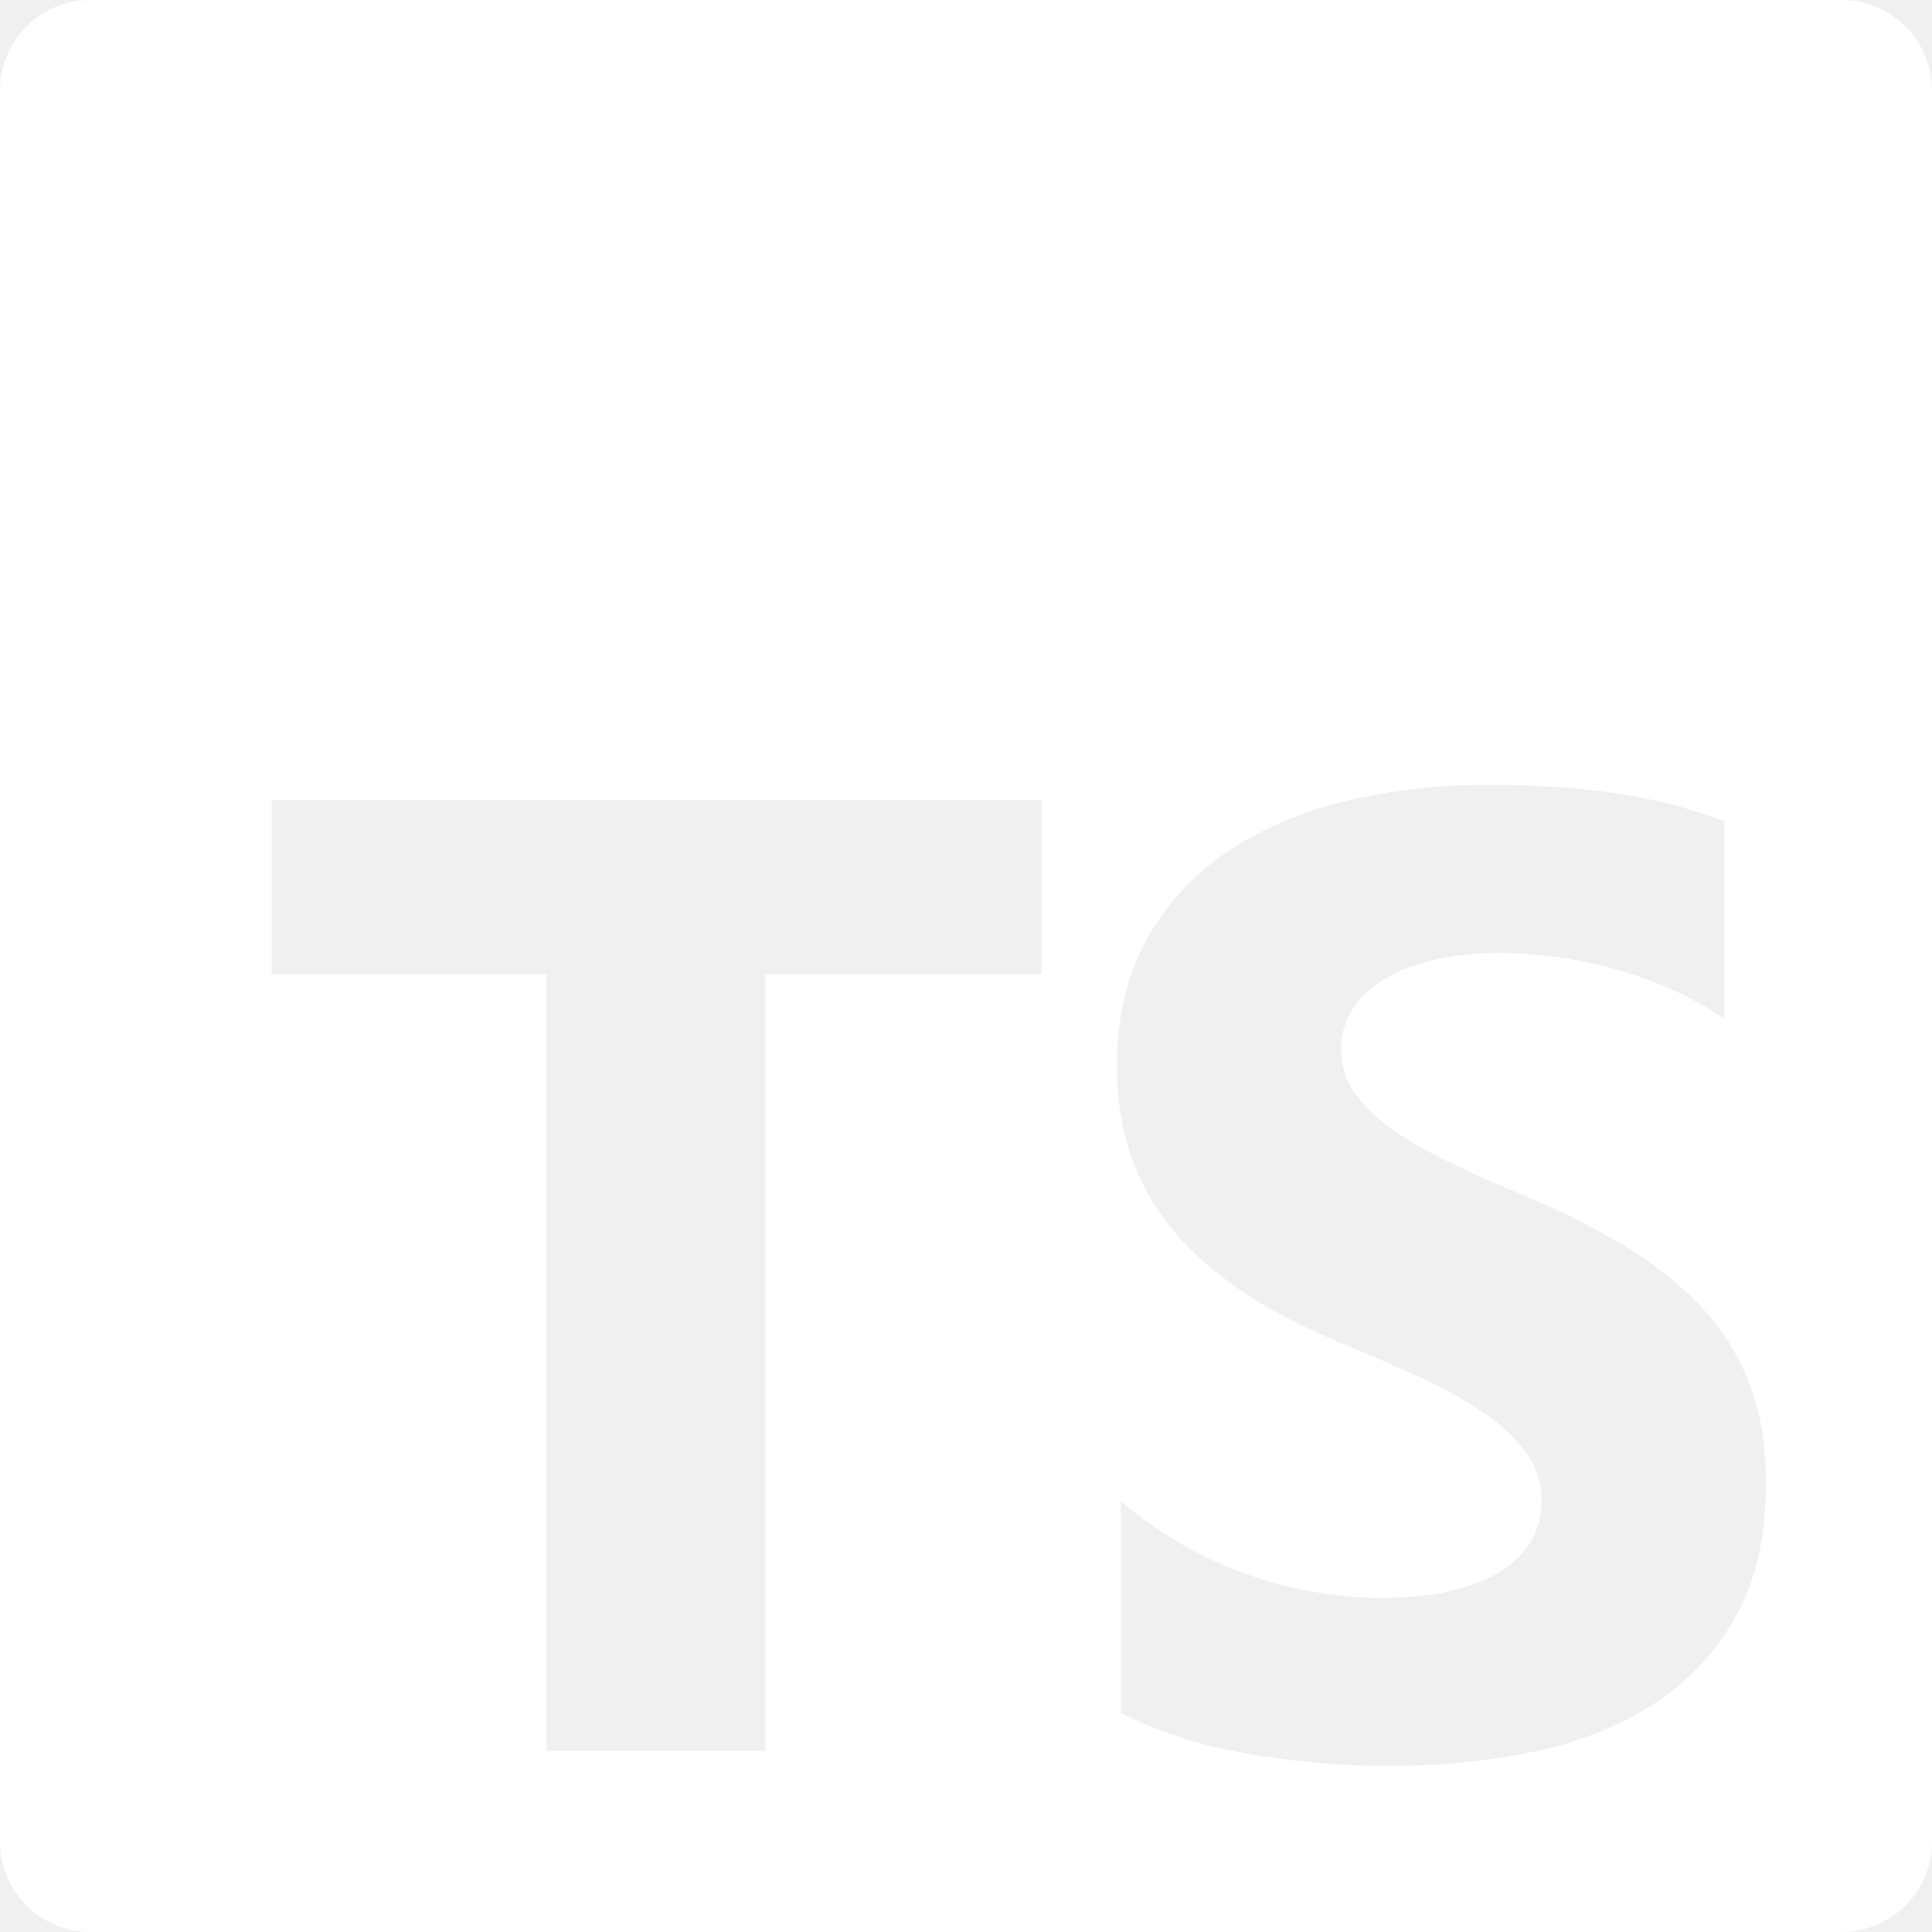
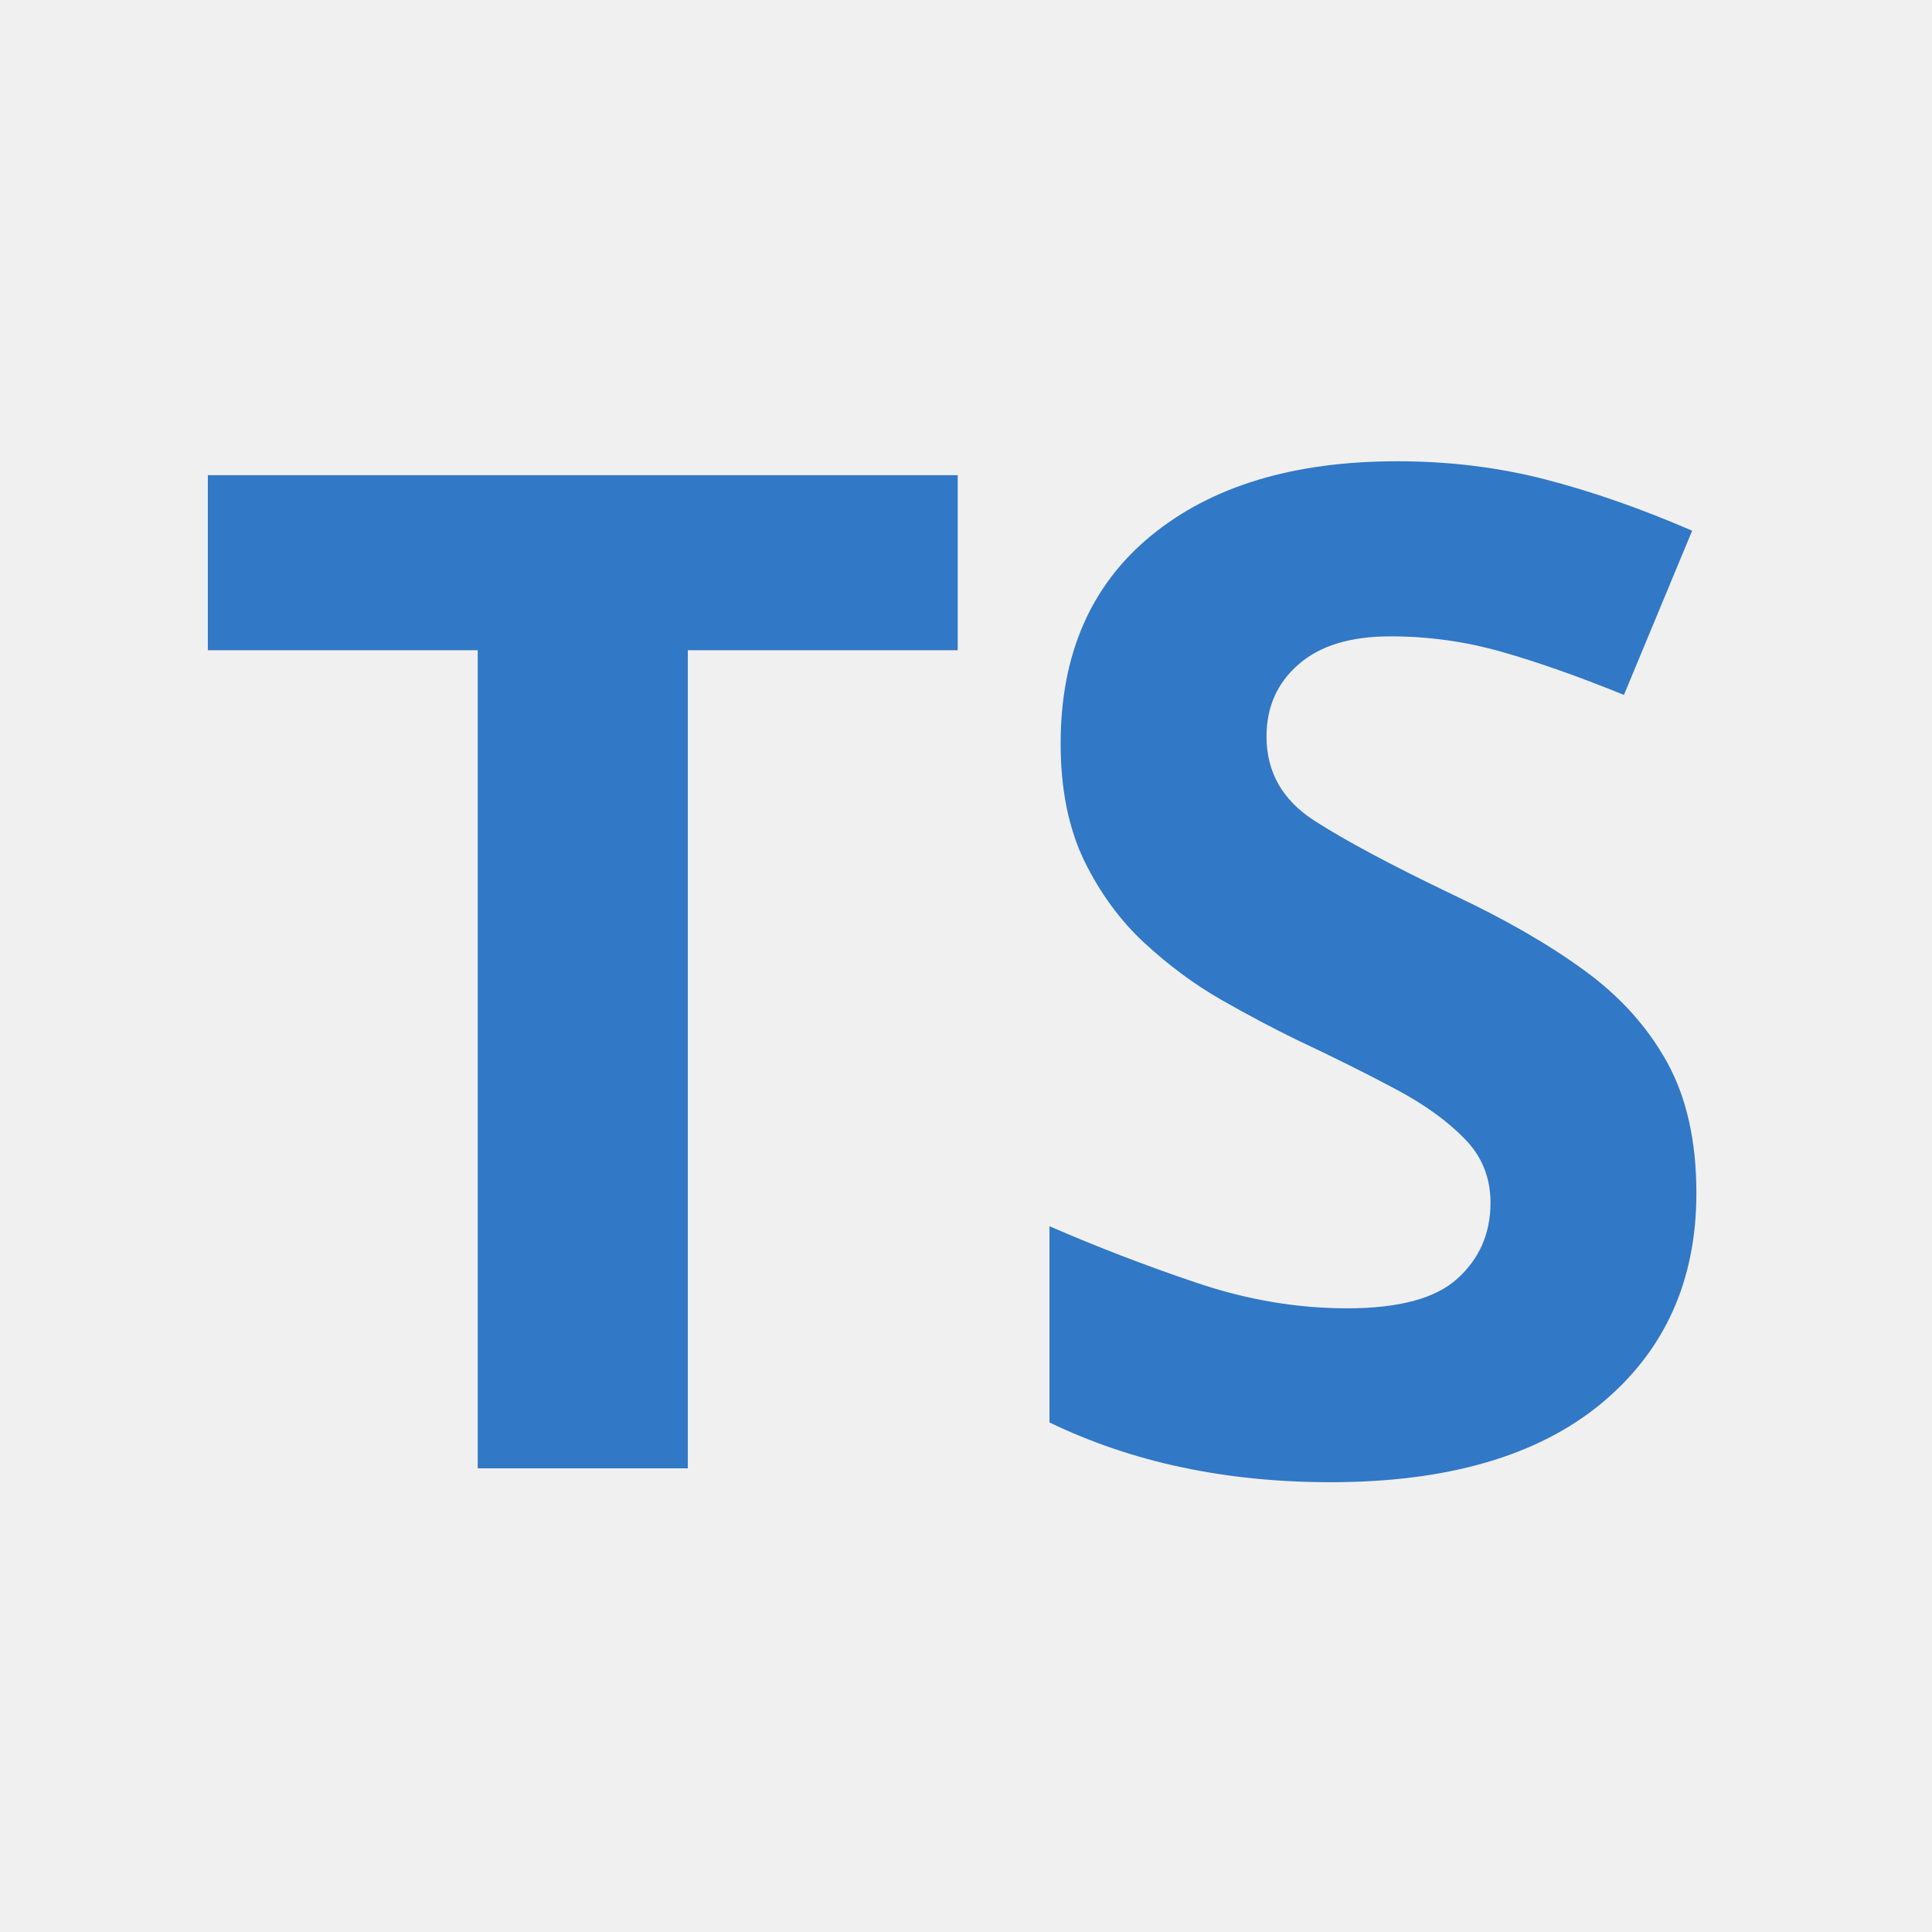
- <svg xmlns="http://www.w3.org/2000/svg" fill="#FFFFFF" role="img" viewBox="0 0 24 24">
-   <path d="M1.125 0C.502 0 0 .502 0 1.125v21.75C0 23.498.502 24 1.125 24h21.75c.623 0 1.125-.502 1.125-1.125V1.125C24 .502 23.498 0 22.875 0zm17.363 9.75c.612 0 1.154.037 1.627.111a6.38 6.38 0 0 1 1.306.34v2.458a3.95 3.95 0 0 0-.643-.361 5.093 5.093 0 0 0-.717-.26 5.453 5.453 0 0 0-1.426-.2c-.3 0-.573.028-.819.086a2.1 2.1 0 0 0-.623.242c-.17.104-.3.229-.393.374a.888.888 0 0 0-.14.49c0 .196.053.373.156.529.104.156.252.304.443.444s.423.276.696.41c.273.135.582.274.926.416.47.197.892.407 1.266.628.374.222.695.473.963.753.268.279.472.598.614.957.142.359.214.776.214 1.253 0 .657-.125 1.21-.373 1.656a3.033 3.033 0 0 1-1.012 1.085 4.38 4.38 0 0 1-1.487.596c-.566.12-1.163.18-1.79.18a9.916 9.916 0 0 1-1.84-.164 5.544 5.544 0 0 1-1.512-.493v-2.63a5.033 5.033 0 0 0 3.237 1.2c.333 0 .624-.03.872-.09.249-.06.456-.144.623-.25.166-.108.29-.234.373-.38a1.023 1.023 0 0 0-.074-1.089 2.12 2.12 0 0 0-.537-.5 5.597 5.597 0 0 0-.807-.444 27.72 27.72 0 0 0-1.007-.436c-.918-.383-1.602-.852-2.053-1.405-.45-.553-.676-1.222-.676-2.005 0-.614.123-1.141.369-1.582.246-.441.58-.804 1.004-1.089a4.494 4.494 0 0 1 1.47-.629 7.536 7.536 0 0 1 1.77-.201zm-15.113.188h9.563v2.166H9.506v9.646H6.789v-9.646H3.375z" />
+ <svg xmlns="http://www.w3.org/2000/svg" viewBox="0 0 100 100" preserveAspectRatio="xMidYMid meet">
+   <text x="50" y="76" text-anchor="middle" font-family="'Space Grotesk', Arial Black, sans-serif" font-weight="900" font-size="72" fill="#3178C6">TS</text>
</svg>
